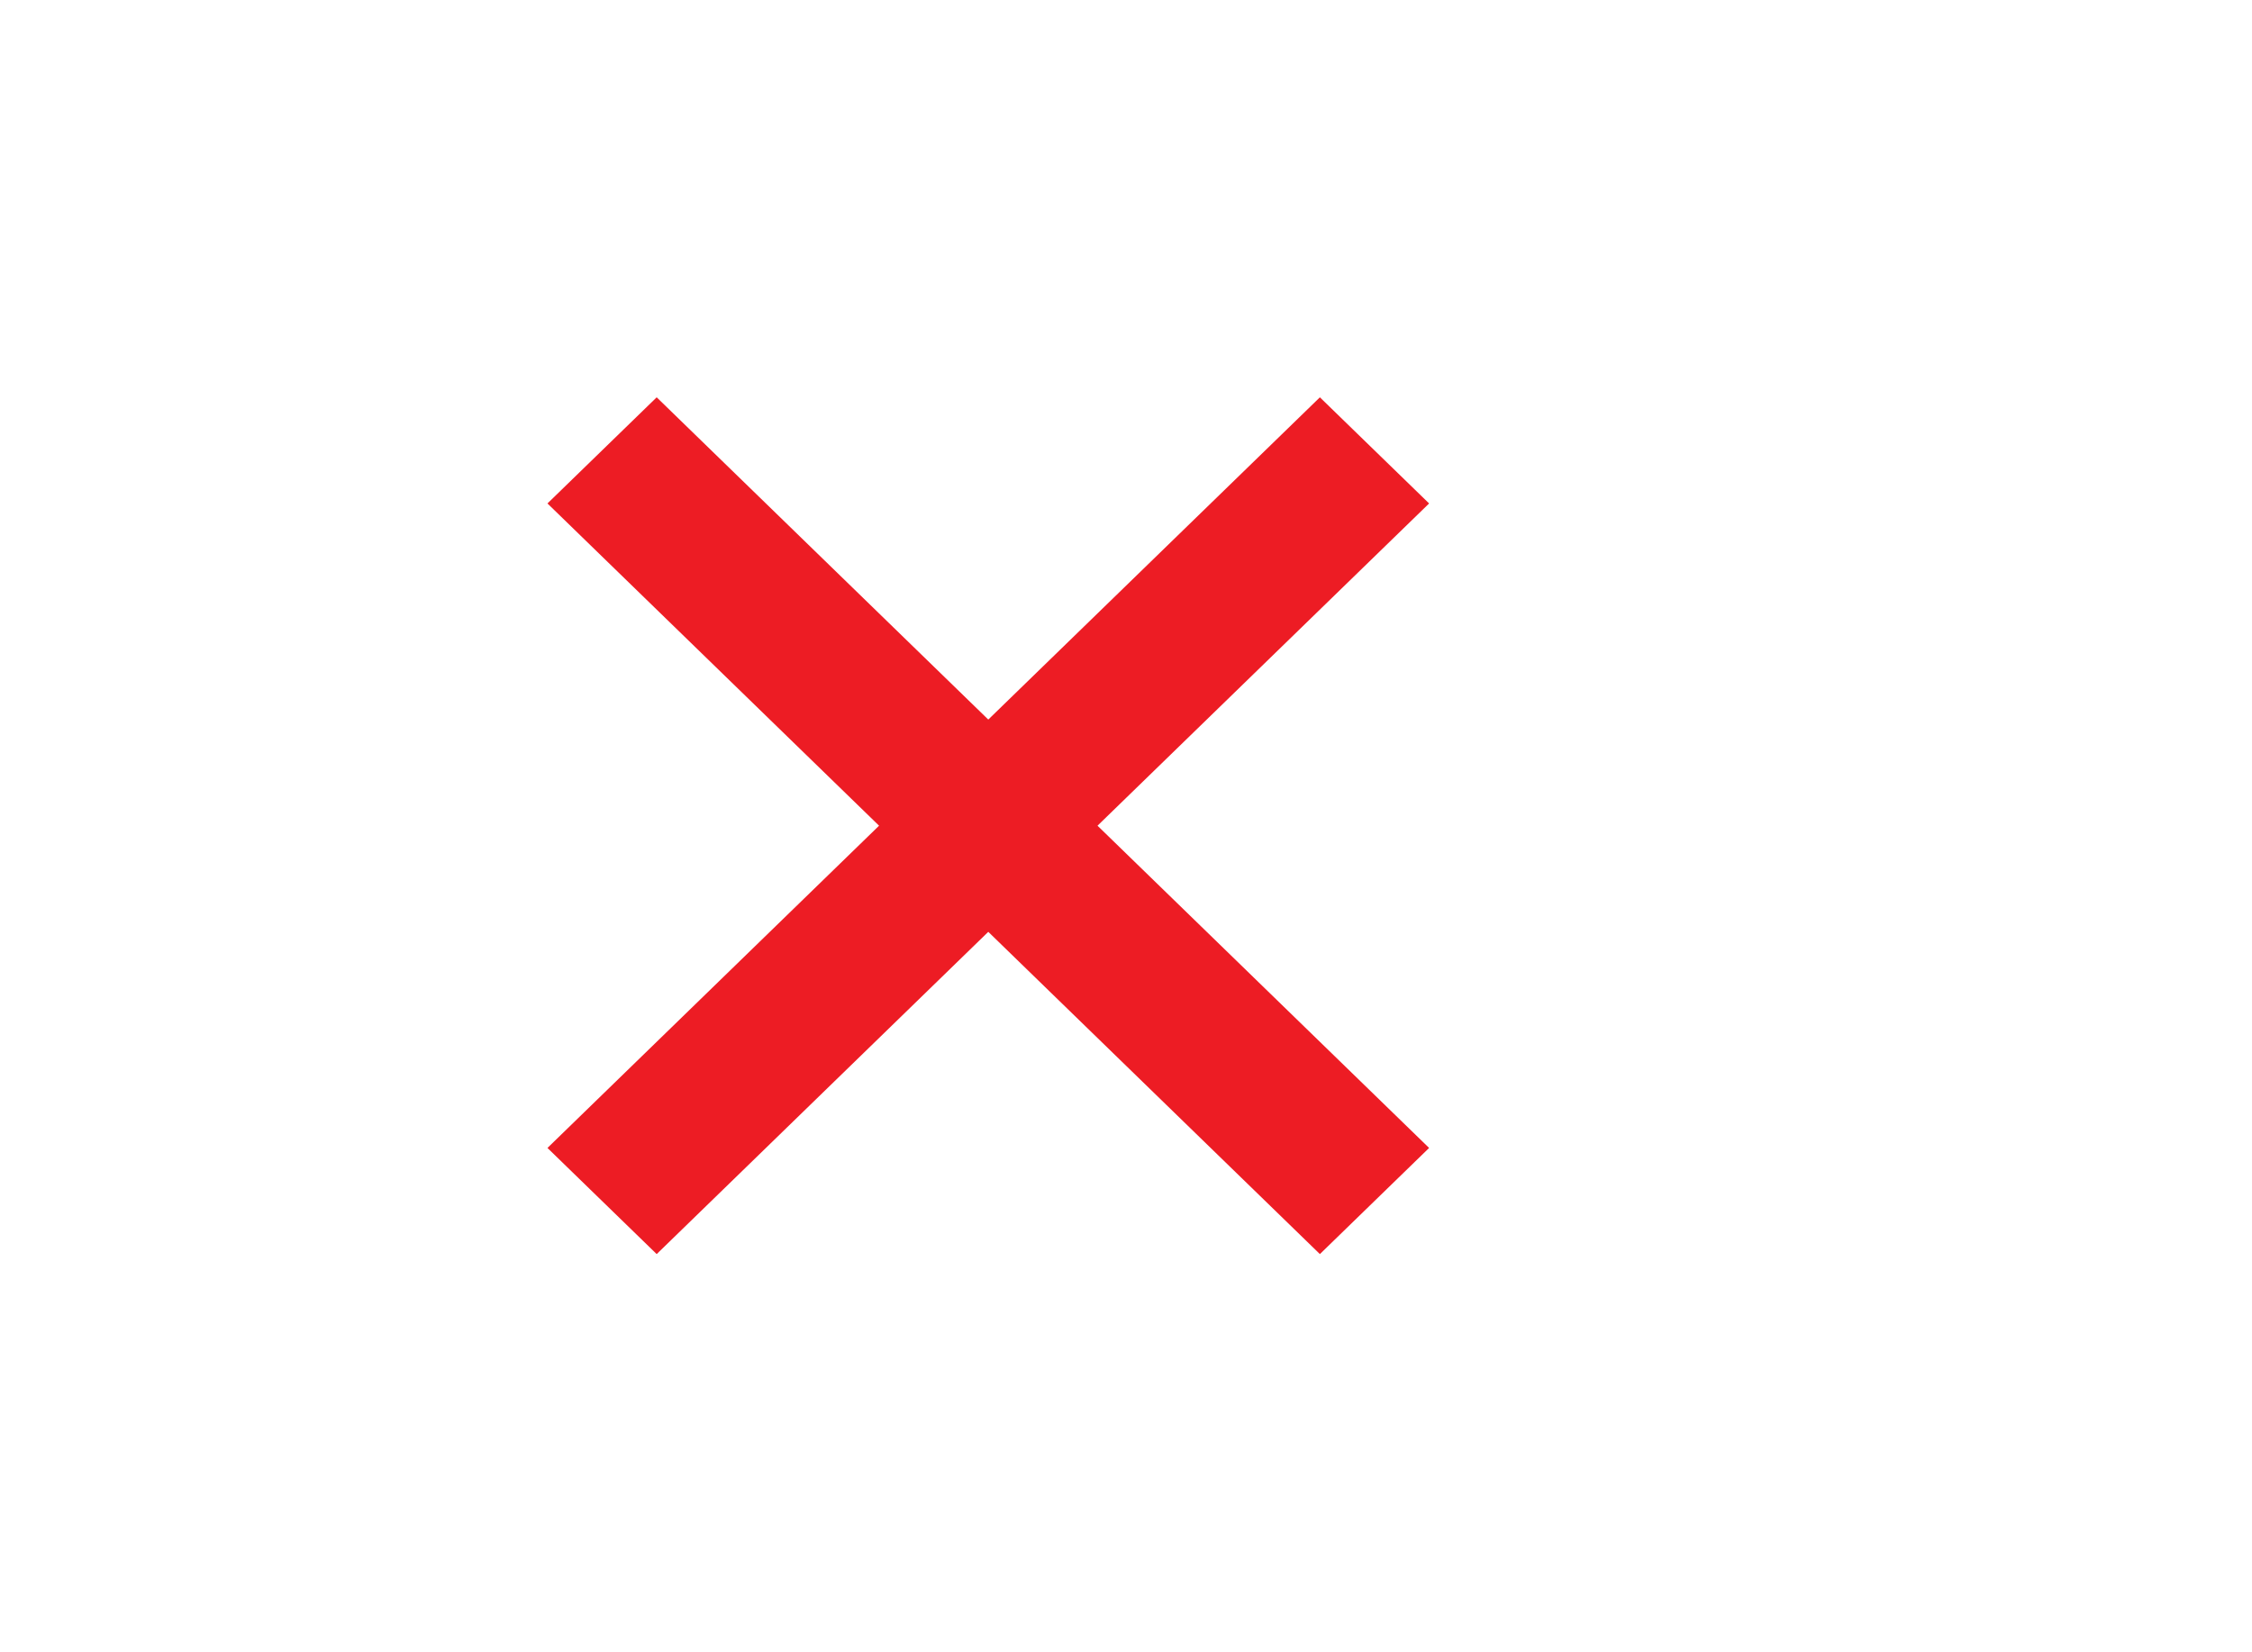
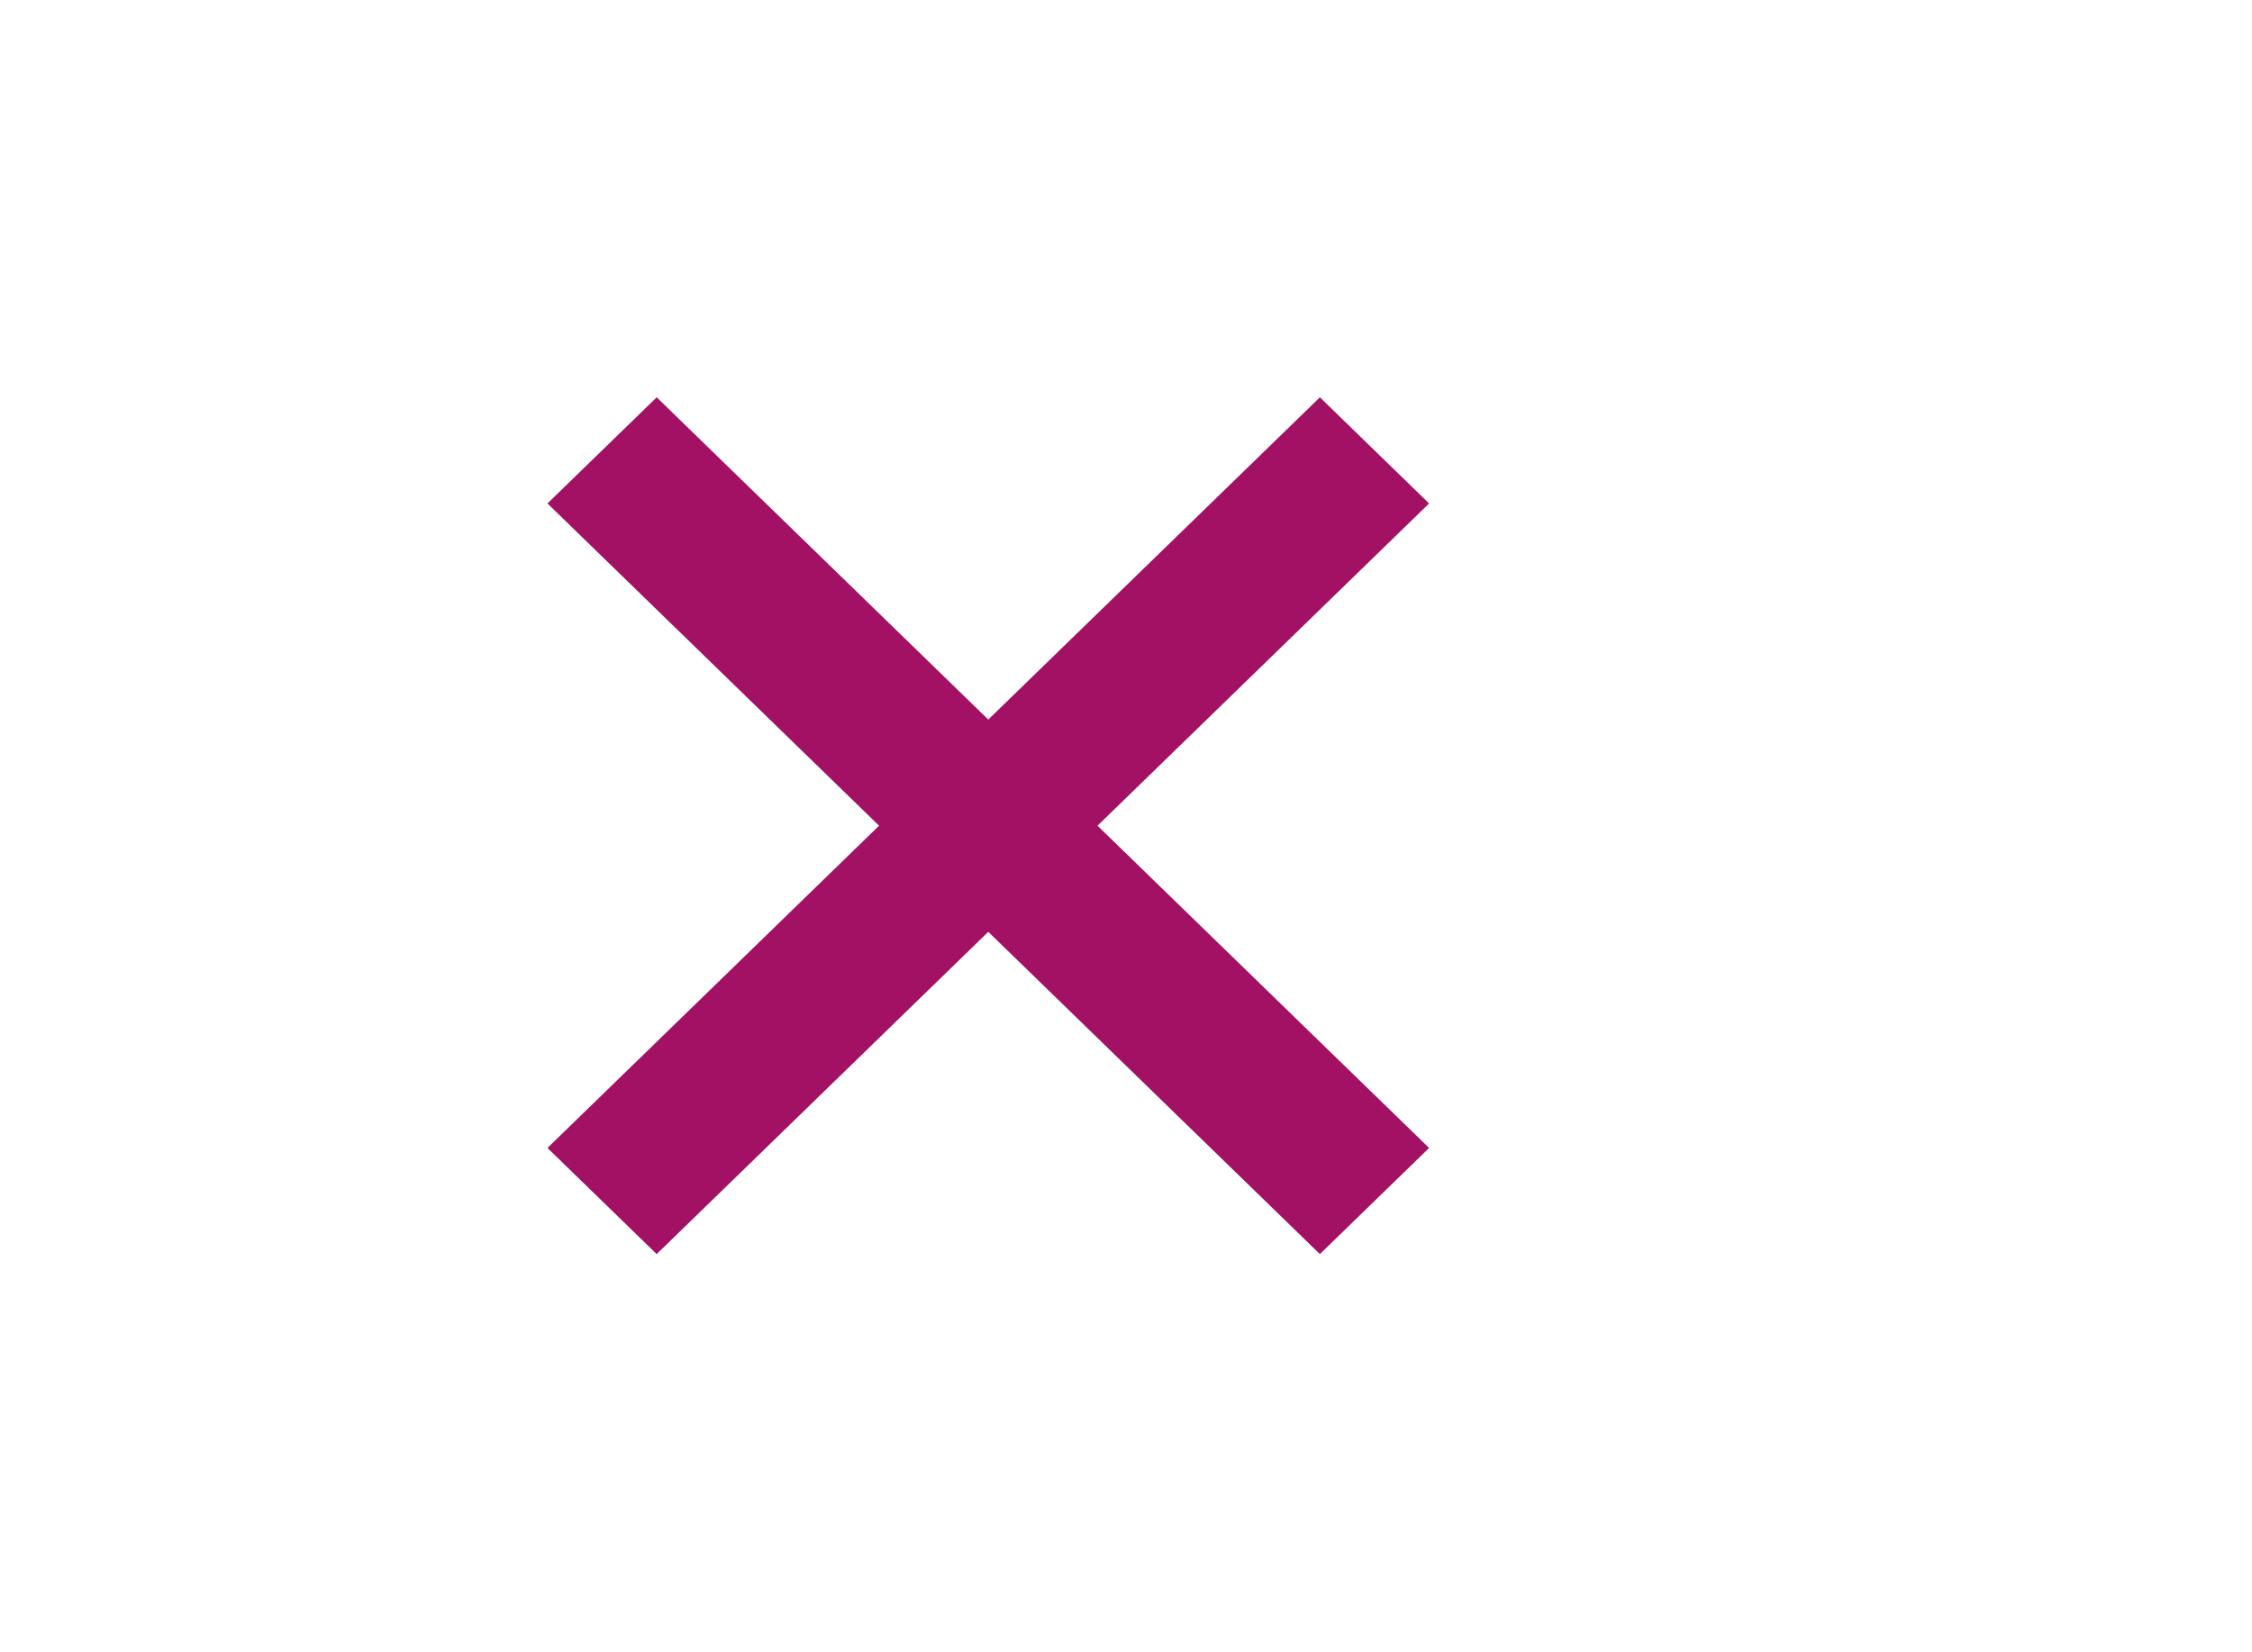
<svg xmlns="http://www.w3.org/2000/svg" width="30px" height="22px" viewBox="0 0 30 22" version="1.1" id="svg10">
  <defs id="defs14" />
  <g id="Clear-Purple" stroke="none" stroke-width="1" fill="none" fill-rule="evenodd">
    <g id="ic-clear-purple" transform="translate(5, 3)">
-       <polygon id="Path_18950" points="12.293,2.293 8,6.586 3.707,2.293 2.293,3.707 6.586,8 2.293,12.293 3.707,13.707 8,9.414 12.293,13.707 13.707,12.293 9.414,8 13.707,3.707 " style="fill:#ed1c24;fill-opacity:1" transform="matrix(1.028984,0,0,1,-0.06646105,0)" />
+       <polygon id="Path_18950" points="12.293,2.293 8,6.586 3.707,2.293 2.293,3.707 6.586,8 2.293,12.293 3.707,13.707 8,9.414 12.293,13.707 13.707,12.293 9.414,8 13.707,3.707 " style="fill:#A21163;fill-opacity:1" transform="matrix(1.028984,0,0,1,-0.06646105,0)" />
      <polygon id="Rectangle_4602" points="0 0 16 0 16 16 0 16" />
    </g>
  </g>
</svg>
